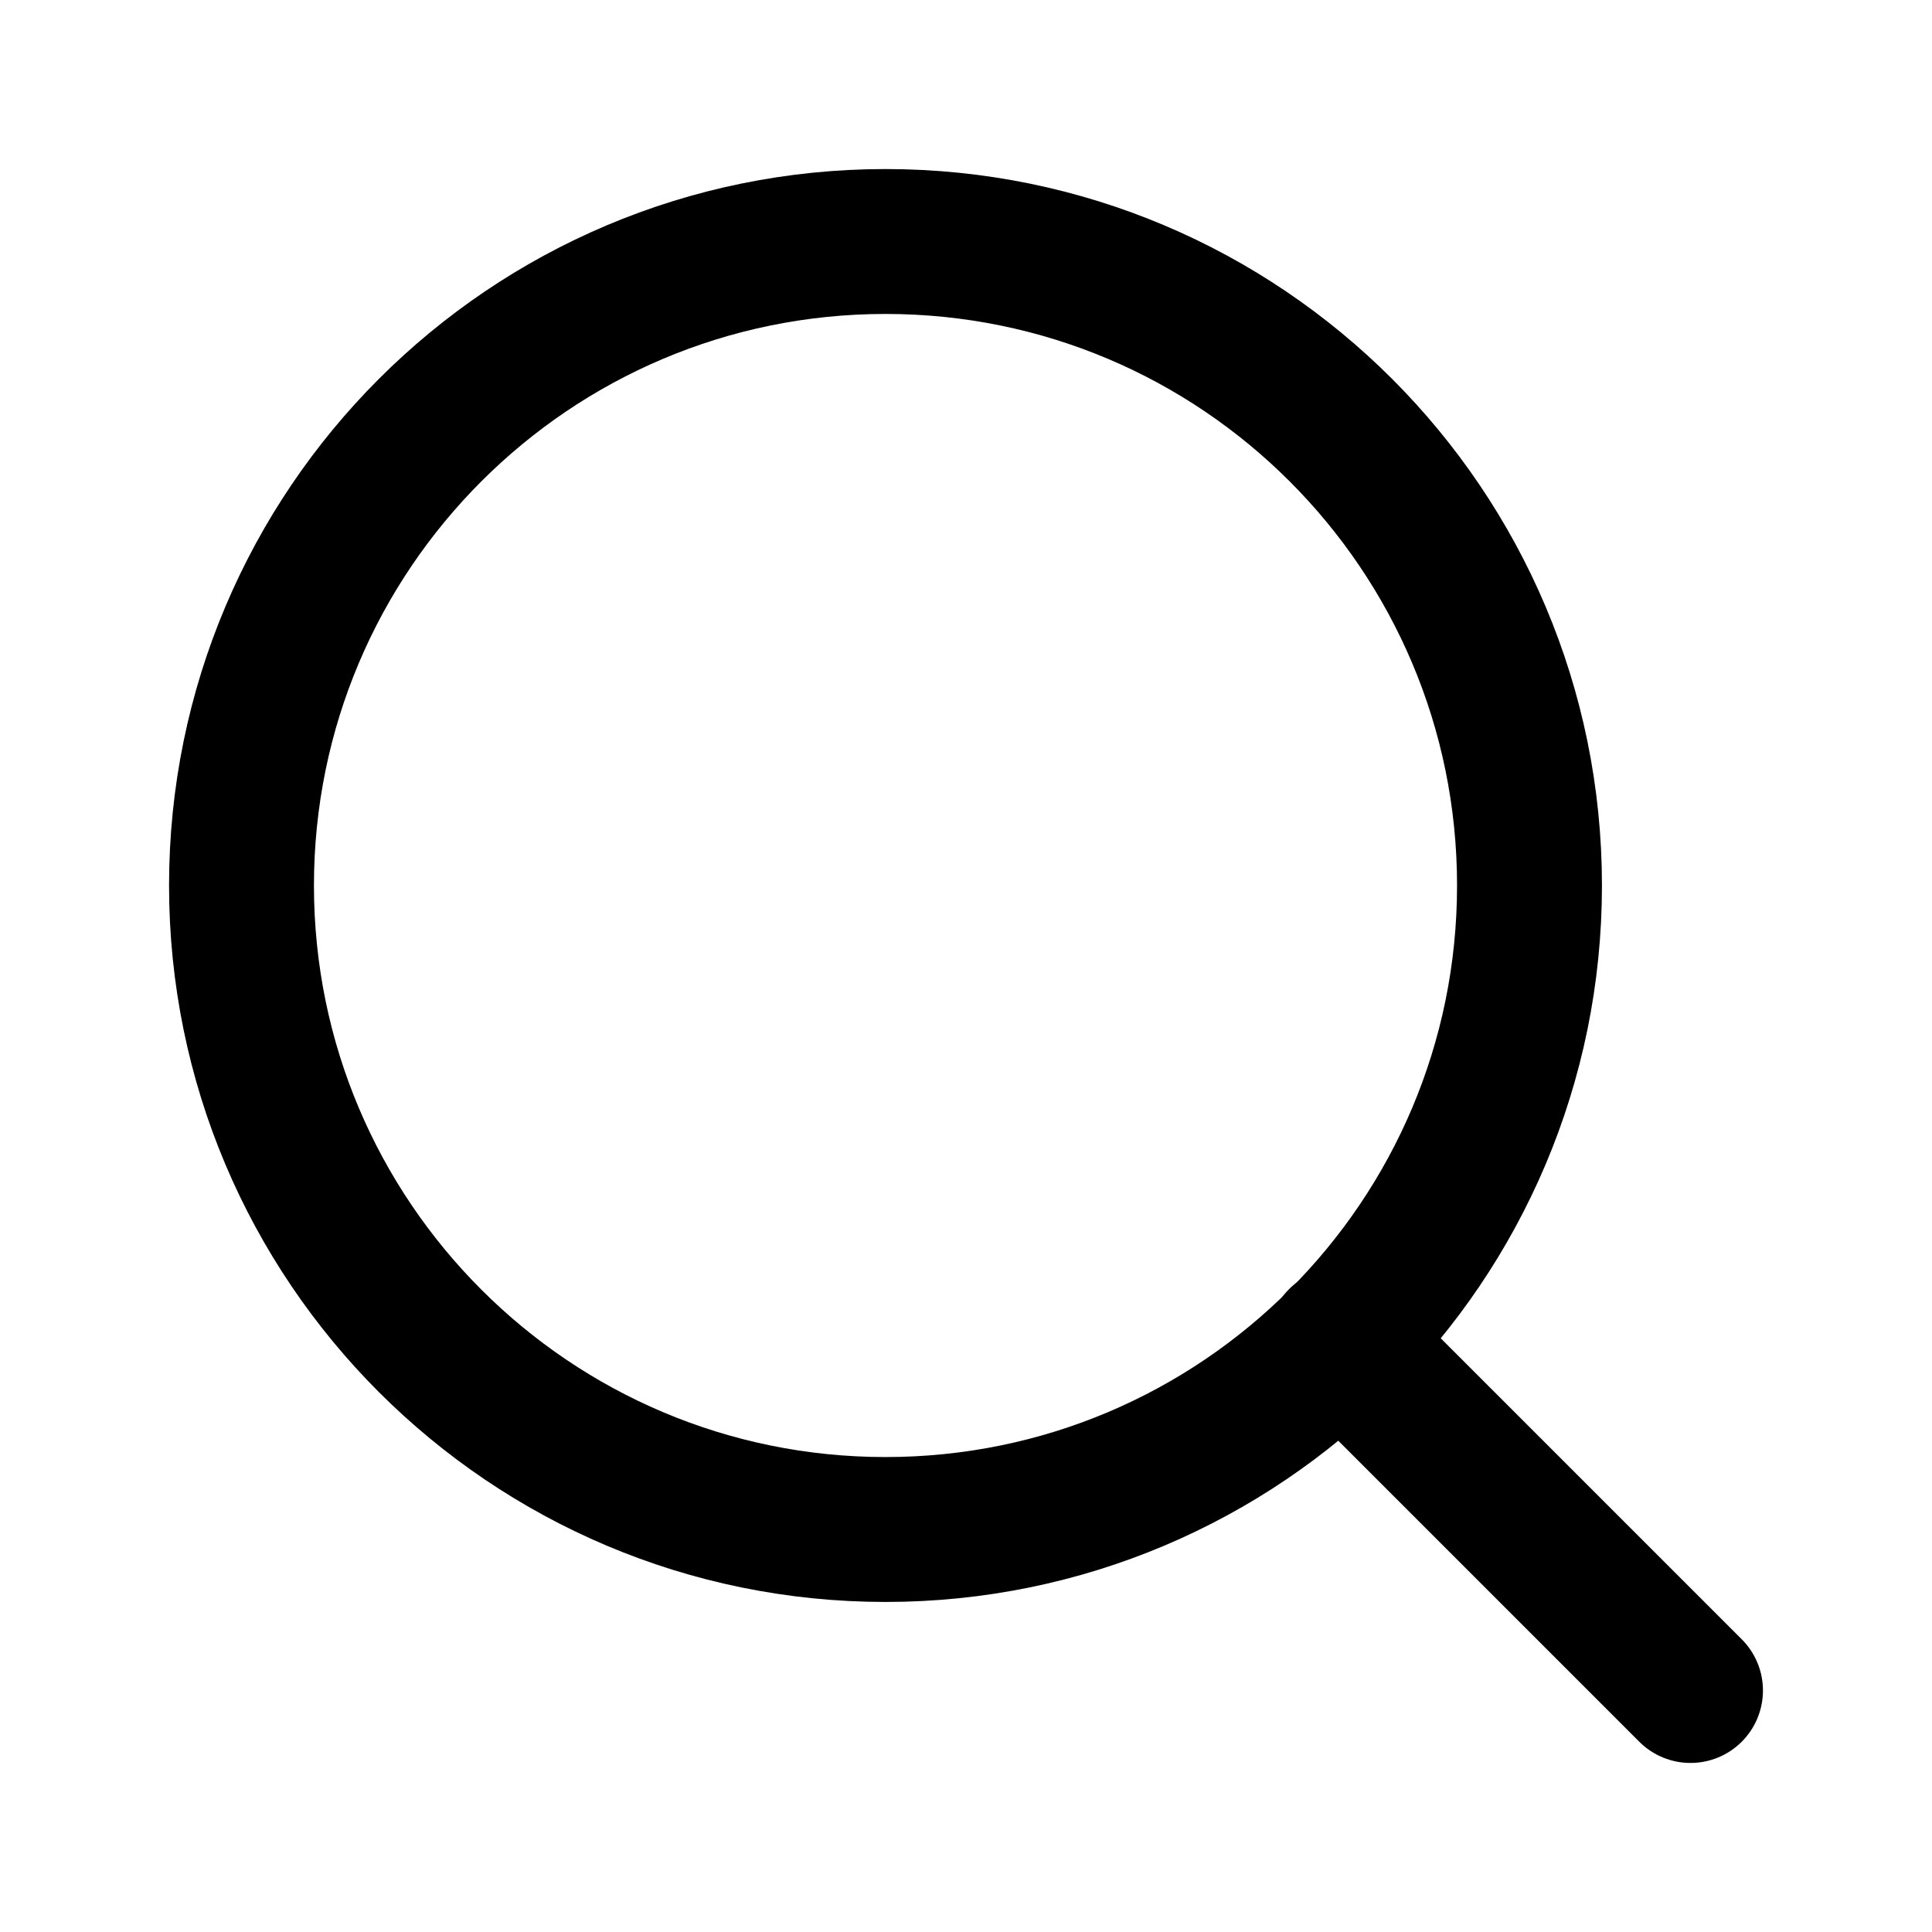
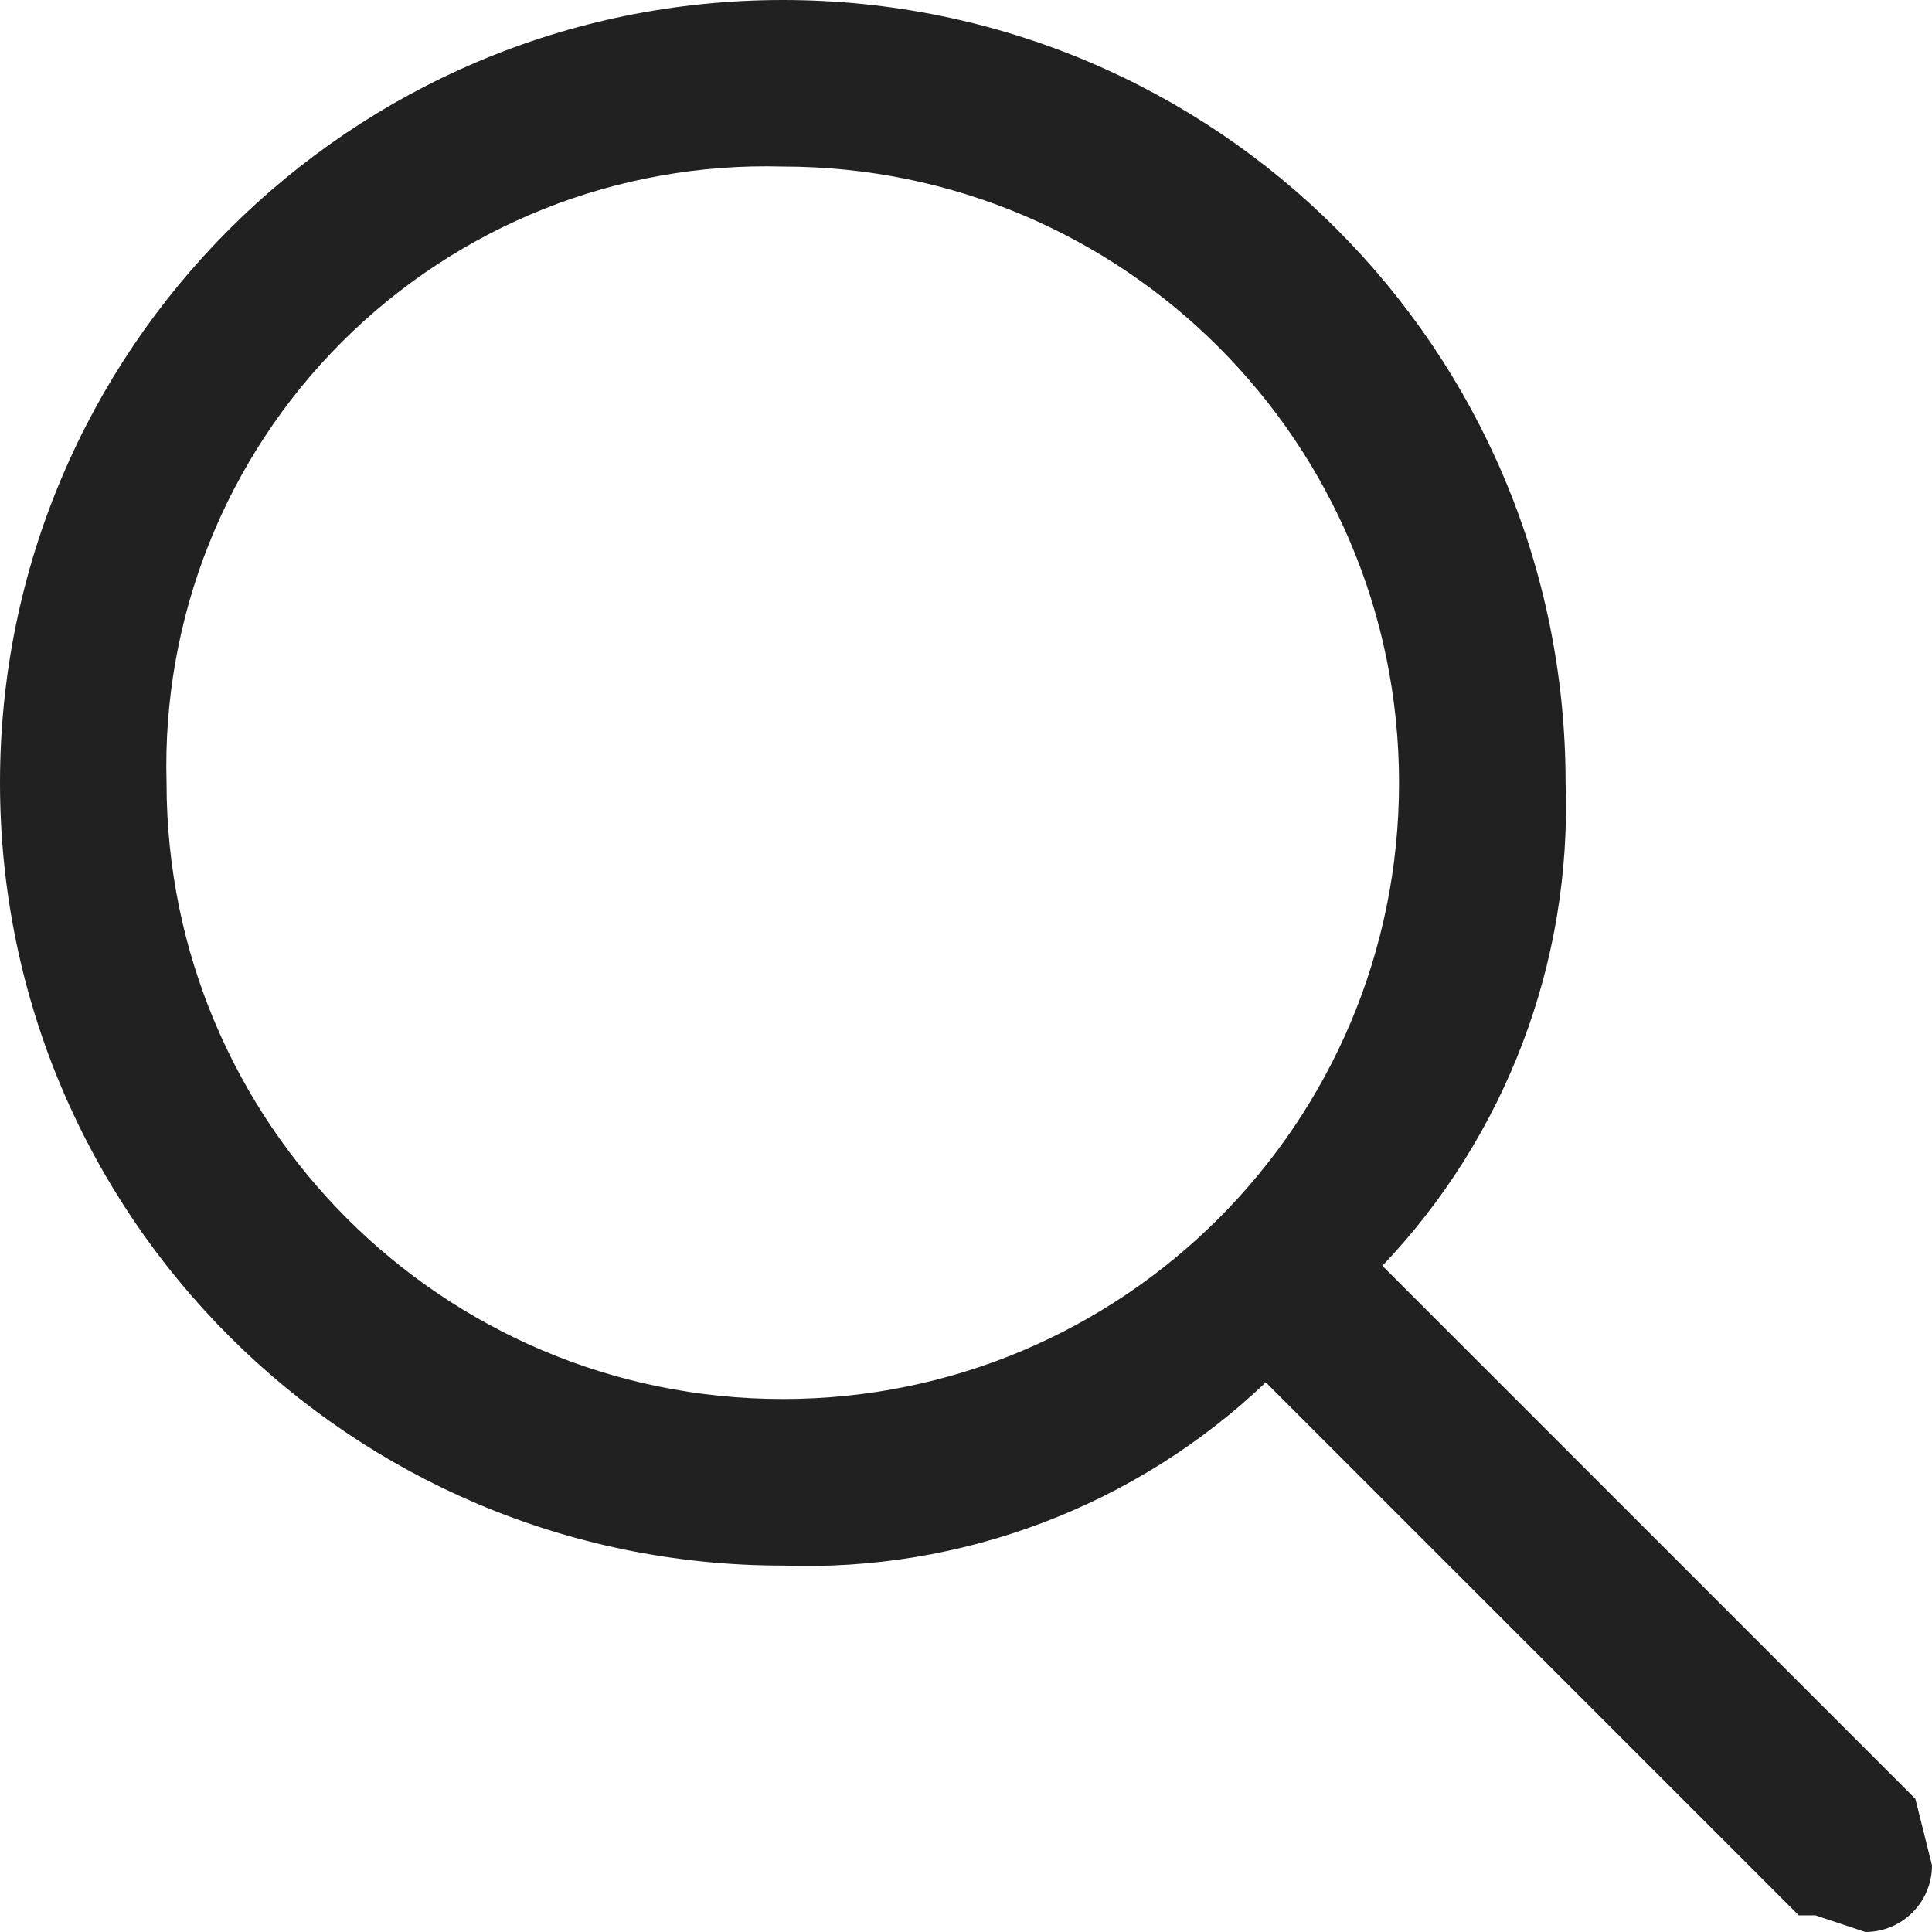
- <svg xmlns="http://www.w3.org/2000/svg" viewBox="0 0 24 24" fill="none" stroke="currentColor" stroke-width="1.8" stroke-linecap="round" stroke-linejoin="round">
-   <circle cx="11" cy="11" r="8" />
-   <line x1="21" y1="21" x2="16.65" y2="16.65" />
+ <svg xmlns="http://www.w3.org/2000/svg" xml:space="preserve" width="18" height="18" style="shape-rendering:geometricPrecision;text-rendering:geometricPrecision;image-rendering:optimizeQuality;fill-rule:evenodd;clip-rule:evenodd" viewBox="0 0 0.116 0.116">
+   <path id="Layer_x0020_1" d="M.047 0c.026 0 .047.021.047.047a.04.04 0 0 1-.011.029l.032.032.001.004a.004.004 0 0 1-.004.004L.109.115H.108L.076.083a.04.04 0 0 1-.029.011.047.047 0 1 1 0-.094m0 .01A.036.036 0 0 0 .01.047a.037.037 0 1 0 .074 0A.037.037 0 0 0 .047.01" style="fill:#212121;fill-rule:nonzero" />
</svg>
